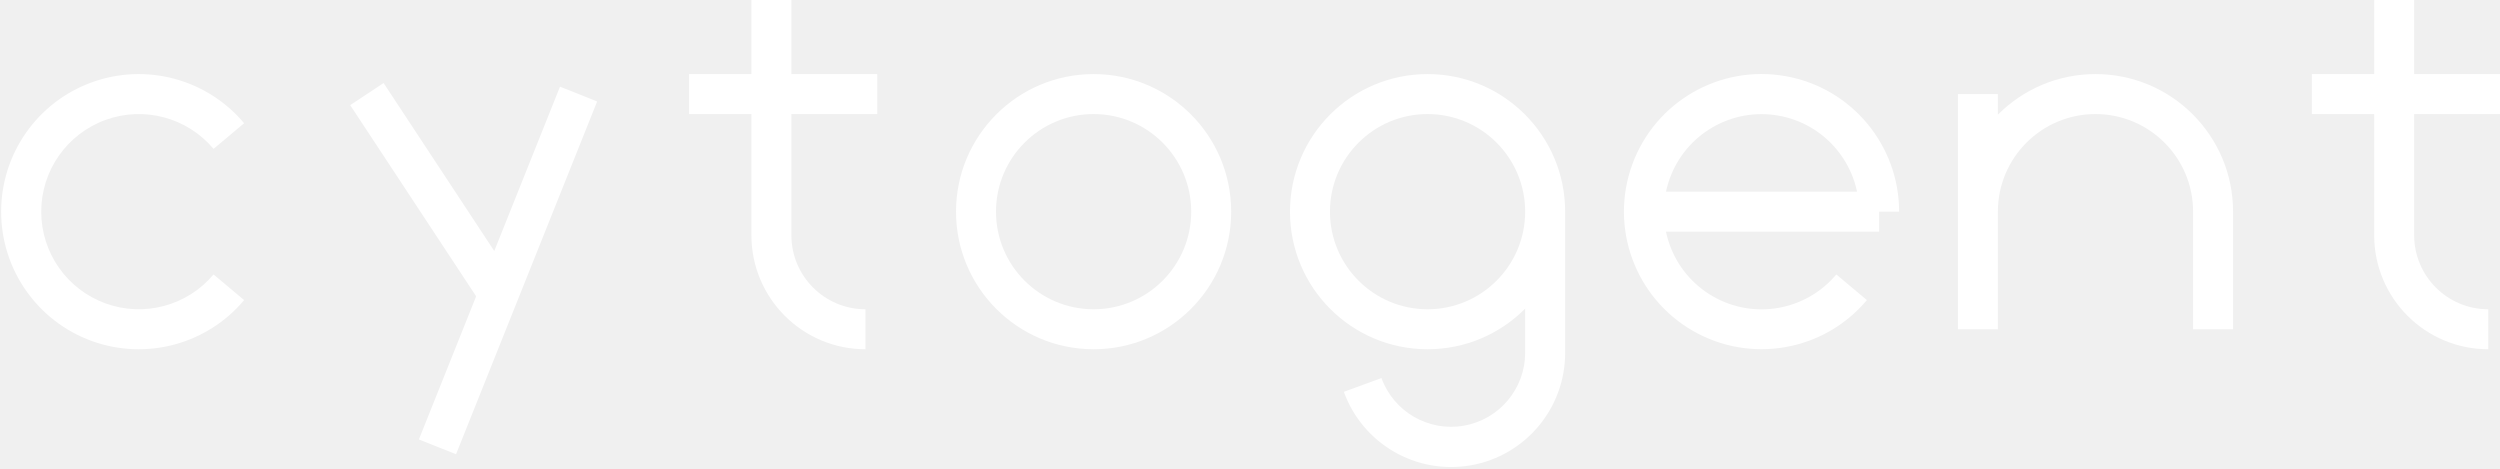
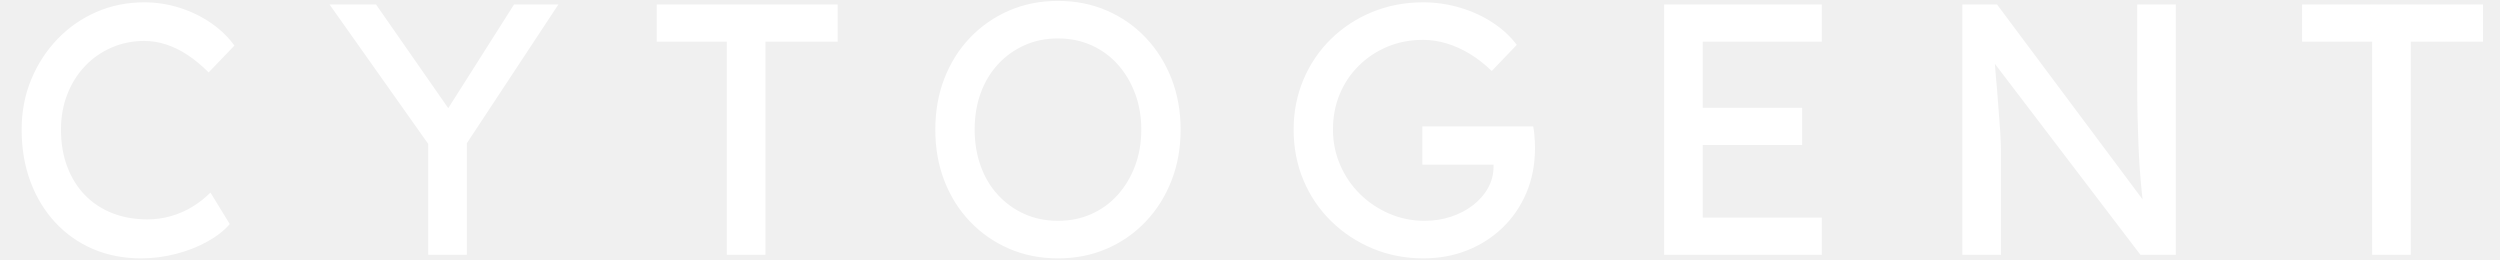
- <svg xmlns="http://www.w3.org/2000/svg" viewBox="-0.1 -28 212.6 39.8" role="img">
-   <path fill="#FFFFFF" d="M20.66 -17.52A11.7 11.7 0 1 0 20.66 -2.48L18.06 -4.66A8.3 8.3 0 1 1 18.06 -15.34Z" />
-   <path fill="#FFFFFF" d="M29.68 -19.06L40.88 -2.06L43.72 -3.94L32.52 -20.94ZM47.52 -20.63L35.52 9.37L38.68 10.63L50.68 -19.37Z" />
-   <path fill="#FFFFFF" d="M63.8 -28L63.8 -8L67.2 -8L67.2 -28ZM58.5 -18.3L74.5 -18.3L74.5 -21.7L58.5 -21.7ZM63.8 -8A9.7 9.7 0 0 0 73.5 1.7L73.5 -1.7A6.3 6.3 0 0 1 67.2 -8Z" />
-   <path fill="#FFFFFF" d="M104.6 -10A11.7 11.7 0 1 0 81.2 -10A11.7 11.7 0 1 0 104.6 -10ZM101.2 -10A8.3 8.3 0 1 1 84.6 -10A8.3 8.3 0 1 1 101.2 -10Z" />
-   <path fill="#FFFFFF" d="M133 -10A11.7 11.7 0 1 0 109.6 -10A11.7 11.7 0 1 0 133 -10ZM129.6 -10A8.3 8.3 0 1 1 113 -10A8.3 8.3 0 1 1 129.6 -10ZM129.6 -10L129.6 2L133 2L133 -10ZM114.18 5.32A9.7 9.7 0 0 0 133 2L129.6 2A6.3 6.3 0 0 1 117.38 4.15Z" />
-   <path fill="#FFFFFF" d="M161.4 -10A11.7 11.7 0 1 0 158.66 -2.48L156.06 -4.66A8.3 8.3 0 1 1 158 -10ZM139.7 -8.3L159.7 -8.3L159.7 -11.7L139.7 -11.7Z" />
-   <path fill="#FFFFFF" d="M169.8 0L169.8 -20L166.4 -20L166.4 0ZM189.8 -10A11.7 11.7 0 0 0 166.4 -10L169.8 -10A8.3 8.3 0 0 1 186.4 -10ZM186.4 -10L186.4 0L189.8 0L189.8 -10Z" />
-   <path fill="#FFFFFF" d="M201.8 -28L201.8 -8L205.2 -8L205.2 -28ZM196.5 -18.3L212.5 -18.3L212.5 -21.7L196.5 -21.7ZM201.8 -8A9.7 9.7 0 0 0 211.5 1.7L211.5 -1.7A6.3 6.3 0 0 1 205.2 -8Z" />
+ <svg xmlns="http://www.w3.org/2000/svg" viewBox="-0.5 -28.5 279.64 29" role="img">
+   <path fill="#FFFFFF" d="M15.28 0.40L15.28 0.40Q12.36 0.40 9.92-0.64Q7.48-1.68 5.68-3.62Q3.88-5.56 2.90-8.20Q1.92-10.84 1.92-14L1.92-14Q1.92-17 2.98-19.58Q4.04-22.16 5.92-24.12Q7.80-26.08 10.28-27.16Q12.76-28.24 15.64-28.24L15.64-28.24Q17.68-28.24 19.62-27.62Q21.56-27 23.14-25.90Q24.72-24.80 25.72-23.40L25.72-23.40L22.84-20.40Q21.68-21.56 20.50-22.34Q19.32-23.12 18.10-23.52Q16.88-23.92 15.64-23.92L15.64-23.92Q13.68-23.92 11.98-23.18Q10.28-22.44 9.02-21.12Q7.76-19.80 7.04-17.98Q6.32-16.16 6.32-14L6.32-14Q6.32-11.72 7.02-9.86Q7.72-8 9-6.68Q10.28-5.36 12.06-4.66Q13.84-3.96 16-3.96L16-3.96Q17.32-3.96 18.60-4.32Q19.88-4.68 21-5.36Q22.12-6.04 23.04-6.96L23.04-6.96L25.20-3.44Q24.28-2.36 22.70-1.48Q21.12-0.60 19.18-0.10Q17.24 0.40 15.28 0.40ZM51.72 0L47.40 0L47.40-12.40L36.36-28L41.56-28L49.64-16.40L57-28L61.96-28L51.72-12.48L51.72 0ZM85.12 0L80.80 0L80.80-23.84L72.96-23.84L72.96-28L93.20-28L93.20-23.84L85.12-23.84L85.12 0ZM117.84 0.40L117.84 0.40Q114.88 0.40 112.38-0.68Q109.88-1.76 108.02-3.70Q106.16-5.64 105.14-8.26Q104.12-10.88 104.12-14L104.12-14Q104.12-17.12 105.14-19.74Q106.16-22.36 108.02-24.30Q109.88-26.24 112.38-27.32Q114.88-28.40 117.84-28.40L117.84-28.40Q120.80-28.40 123.30-27.32Q125.80-26.24 127.66-24.28Q129.52-22.32 130.54-19.70Q131.56-17.08 131.56-14L131.56-14Q131.56-10.92 130.54-8.30Q129.52-5.68 127.66-3.72Q125.80-1.76 123.30-0.68Q120.80 0.40 117.84 0.40ZM117.84-3.80L117.84-3.80Q119.88-3.80 121.58-4.56Q123.28-5.32 124.52-6.70Q125.76-8.08 126.46-9.94Q127.16-11.80 127.16-14L127.16-14Q127.16-16.20 126.46-18.06Q125.76-19.92 124.52-21.30Q123.28-22.68 121.58-23.44Q119.88-24.20 117.84-24.20L117.84-24.20Q115.80-24.20 114.10-23.44Q112.40-22.68 111.14-21.32Q109.88-19.96 109.20-18.10Q108.52-16.24 108.52-14L108.52-14Q108.52-11.80 109.20-9.92Q109.88-8.04 111.14-6.68Q112.40-5.32 114.10-4.56Q115.80-3.80 117.84-3.80ZM158.72 0.40L158.72 0.40Q155.68 0.40 153.04-0.70Q150.40-1.80 148.40-3.76Q146.40-5.72 145.30-8.34Q144.20-10.96 144.20-14L144.20-14Q144.20-17 145.30-19.60Q146.40-22.20 148.38-24.14Q150.36-26.08 153-27.16Q155.64-28.24 158.68-28.24L158.68-28.24Q160.80-28.24 162.82-27.64Q164.84-27.04 166.48-25.96Q168.12-24.88 169.16-23.48L169.16-23.48L166.36-20.56Q165.16-21.72 163.90-22.48Q162.64-23.24 161.32-23.64Q160-24.04 158.68-24.04L158.68-24.04Q156.52-24.04 154.70-23.28Q152.88-22.52 151.50-21.16Q150.12-19.80 149.36-17.98Q148.60-16.16 148.60-14L148.60-14Q148.60-11.92 149.40-10.06Q150.20-8.20 151.62-6.80Q153.04-5.40 154.90-4.60Q156.76-3.80 158.84-3.80L158.84-3.80Q160.40-3.80 161.80-4.26Q163.20-4.72 164.28-5.56Q165.36-6.40 165.96-7.50Q166.56-8.60 166.56-9.84L166.56-9.84L166.56-10.08L158.60-10.08L158.60-14.36L171-14.36Q171.08-13.92 171.12-13.50Q171.16-13.08 171.18-12.70Q171.20-12.32 171.20-11.96L171.20-11.96Q171.20-9.20 170.24-6.94Q169.28-4.68 167.58-3.04Q165.88-1.40 163.62-0.50Q161.36 0.40 158.72 0.40ZM203.28 0L185.64 0L185.64-28L203.28-28L203.28-23.84L189.96-23.84L189.96-16.44L201.08-16.44L201.08-12.28L189.96-12.28L189.96-4.16L203.28-4.16L203.28 0ZM223.32 0L219.00 0L219.00-28L222.88-28L239.16-6.20Q239.12-6.56 239.08-6.92L239.08-6.92Q238.96-8.08 238.86-9.42Q238.76-10.76 238.70-12.26Q238.64-13.76 238.60-15.40Q238.56-17.04 238.56-18.80L238.56-18.80L238.56-28L242.88-28L242.88 0L238.92 0L222.64-21.36Q222.76-19.72 222.88-18.52L222.88-18.52Q223.00-16.80 223.10-15.62Q223.20-14.44 223.24-13.70Q223.28-12.96 223.30-12.48Q223.32-12 223.32-11.64L223.32-11.64L223.32 0ZM269.16 0L264.84 0L264.84-23.84L257.00-23.84L257.00-28L277.24-28L277.24-23.84L269.16-23.84L269.16 0Z" />
</svg>
